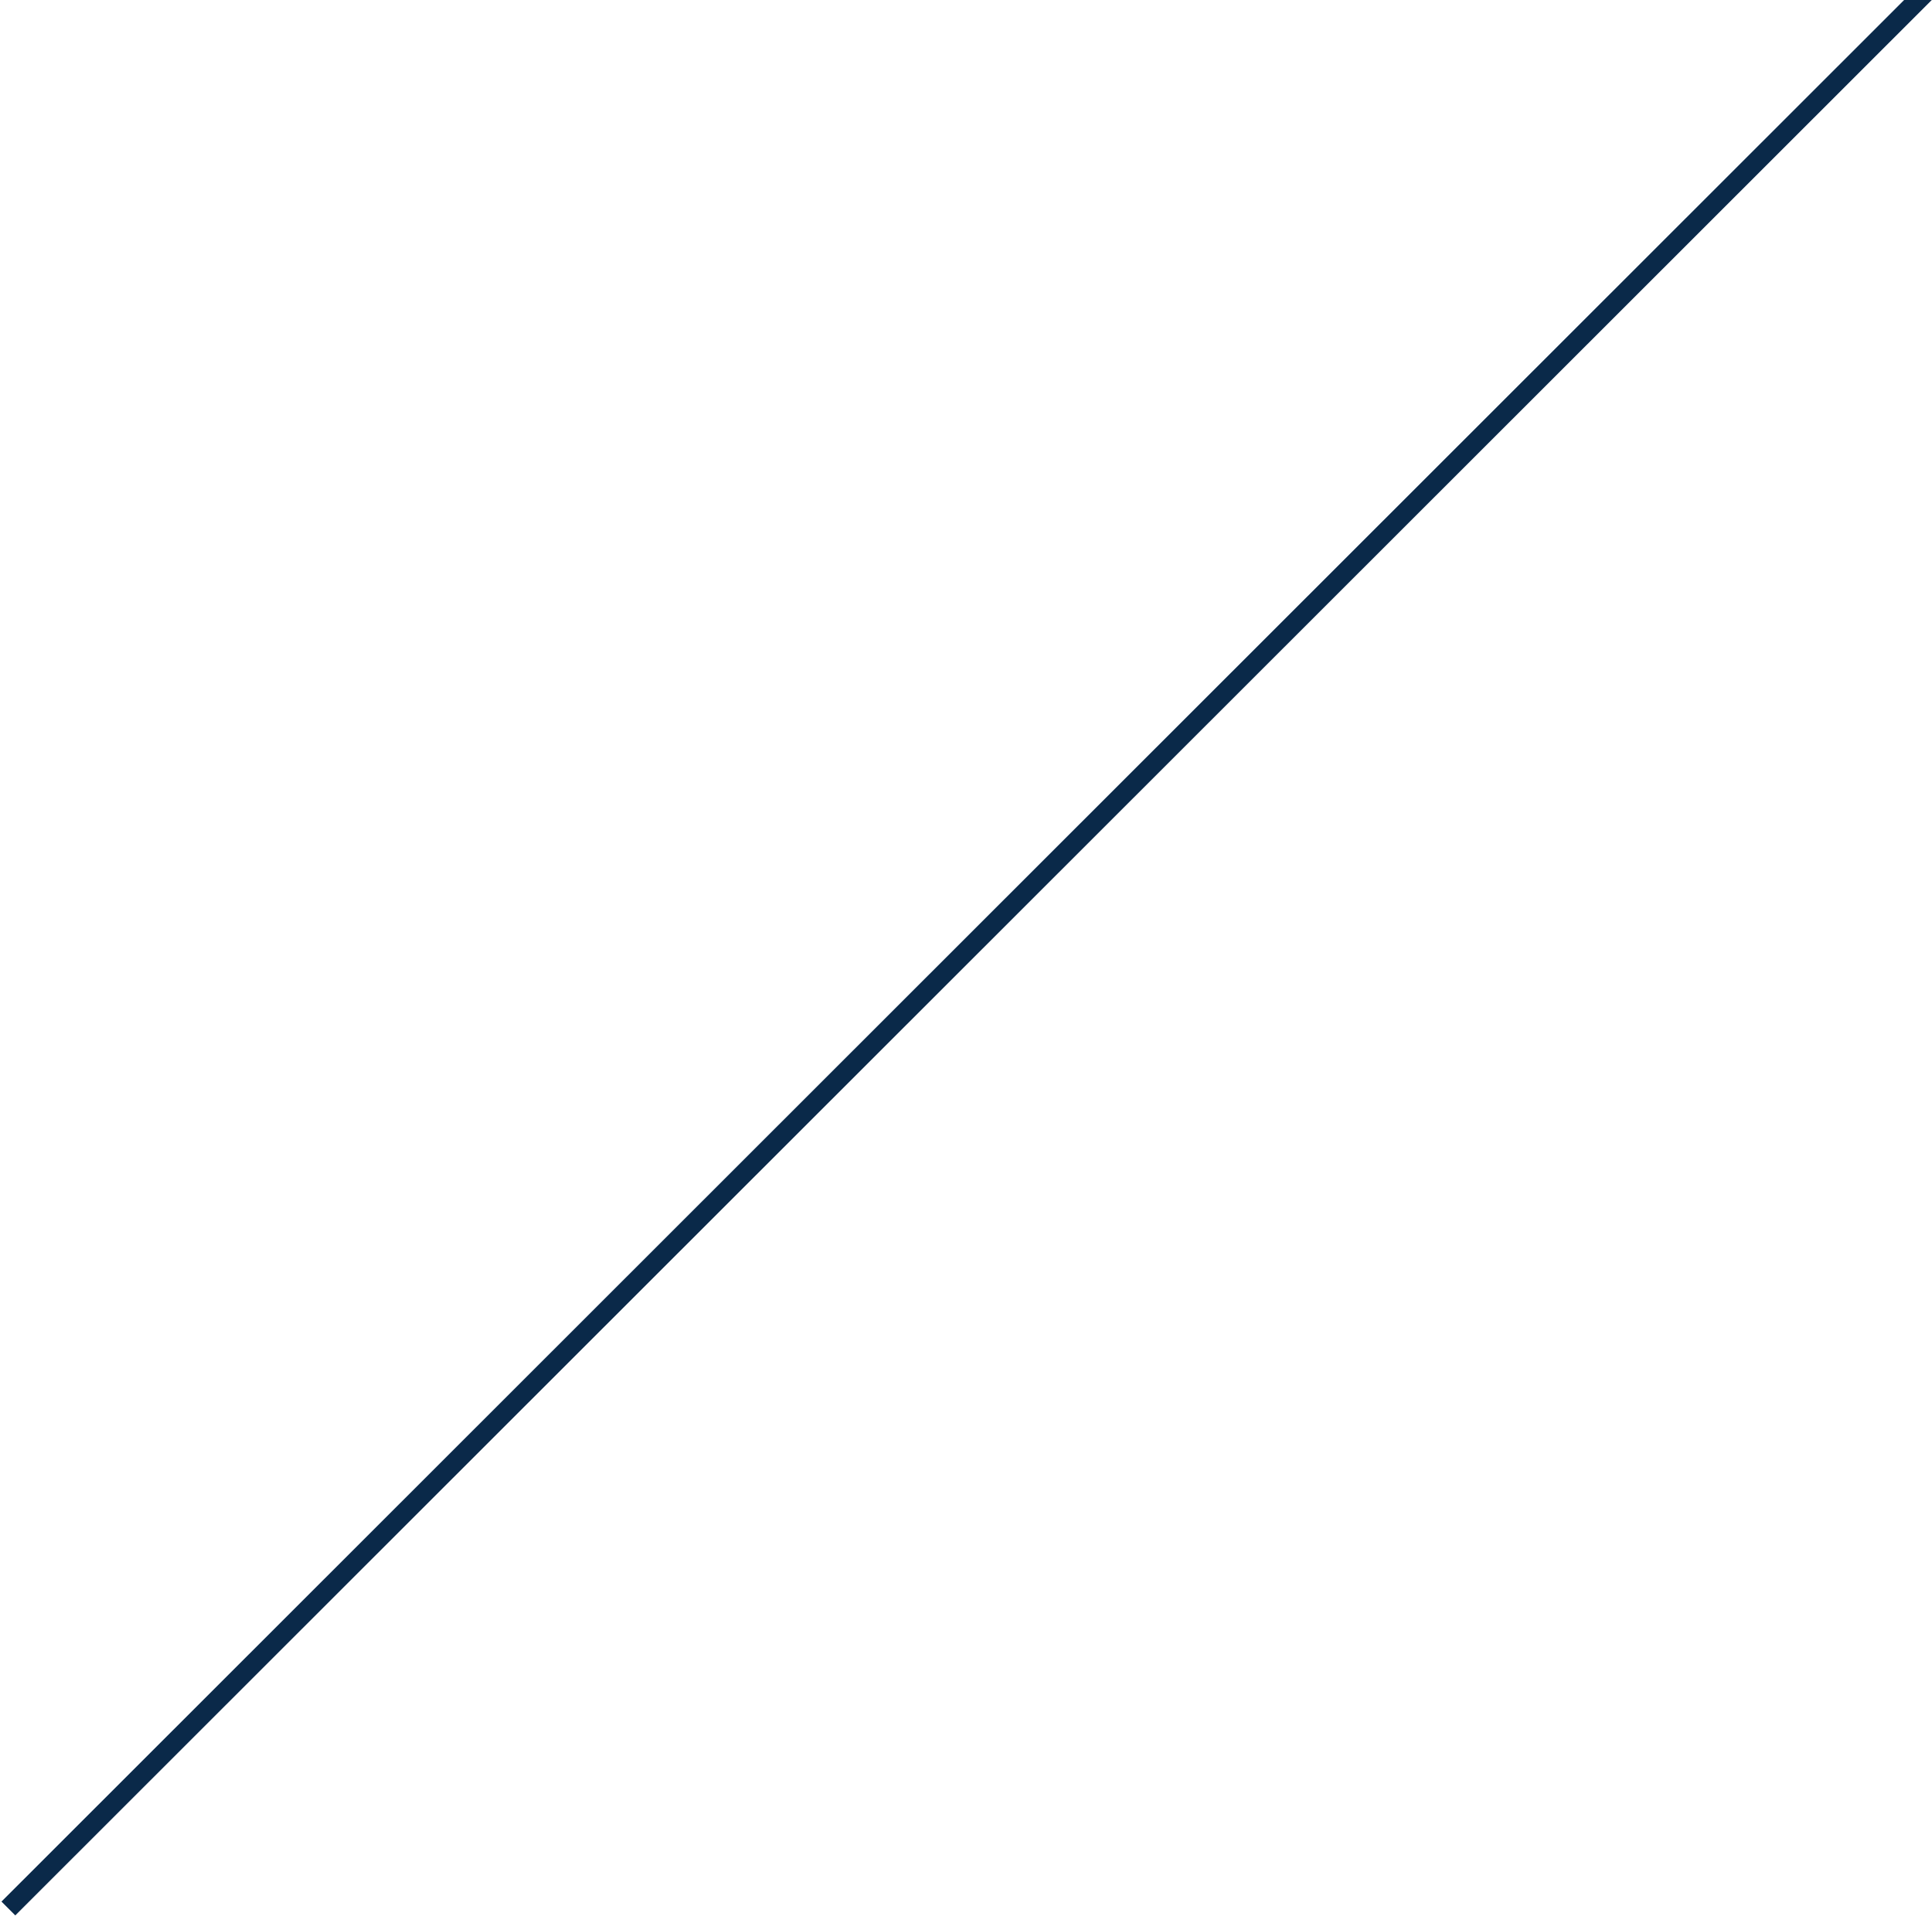
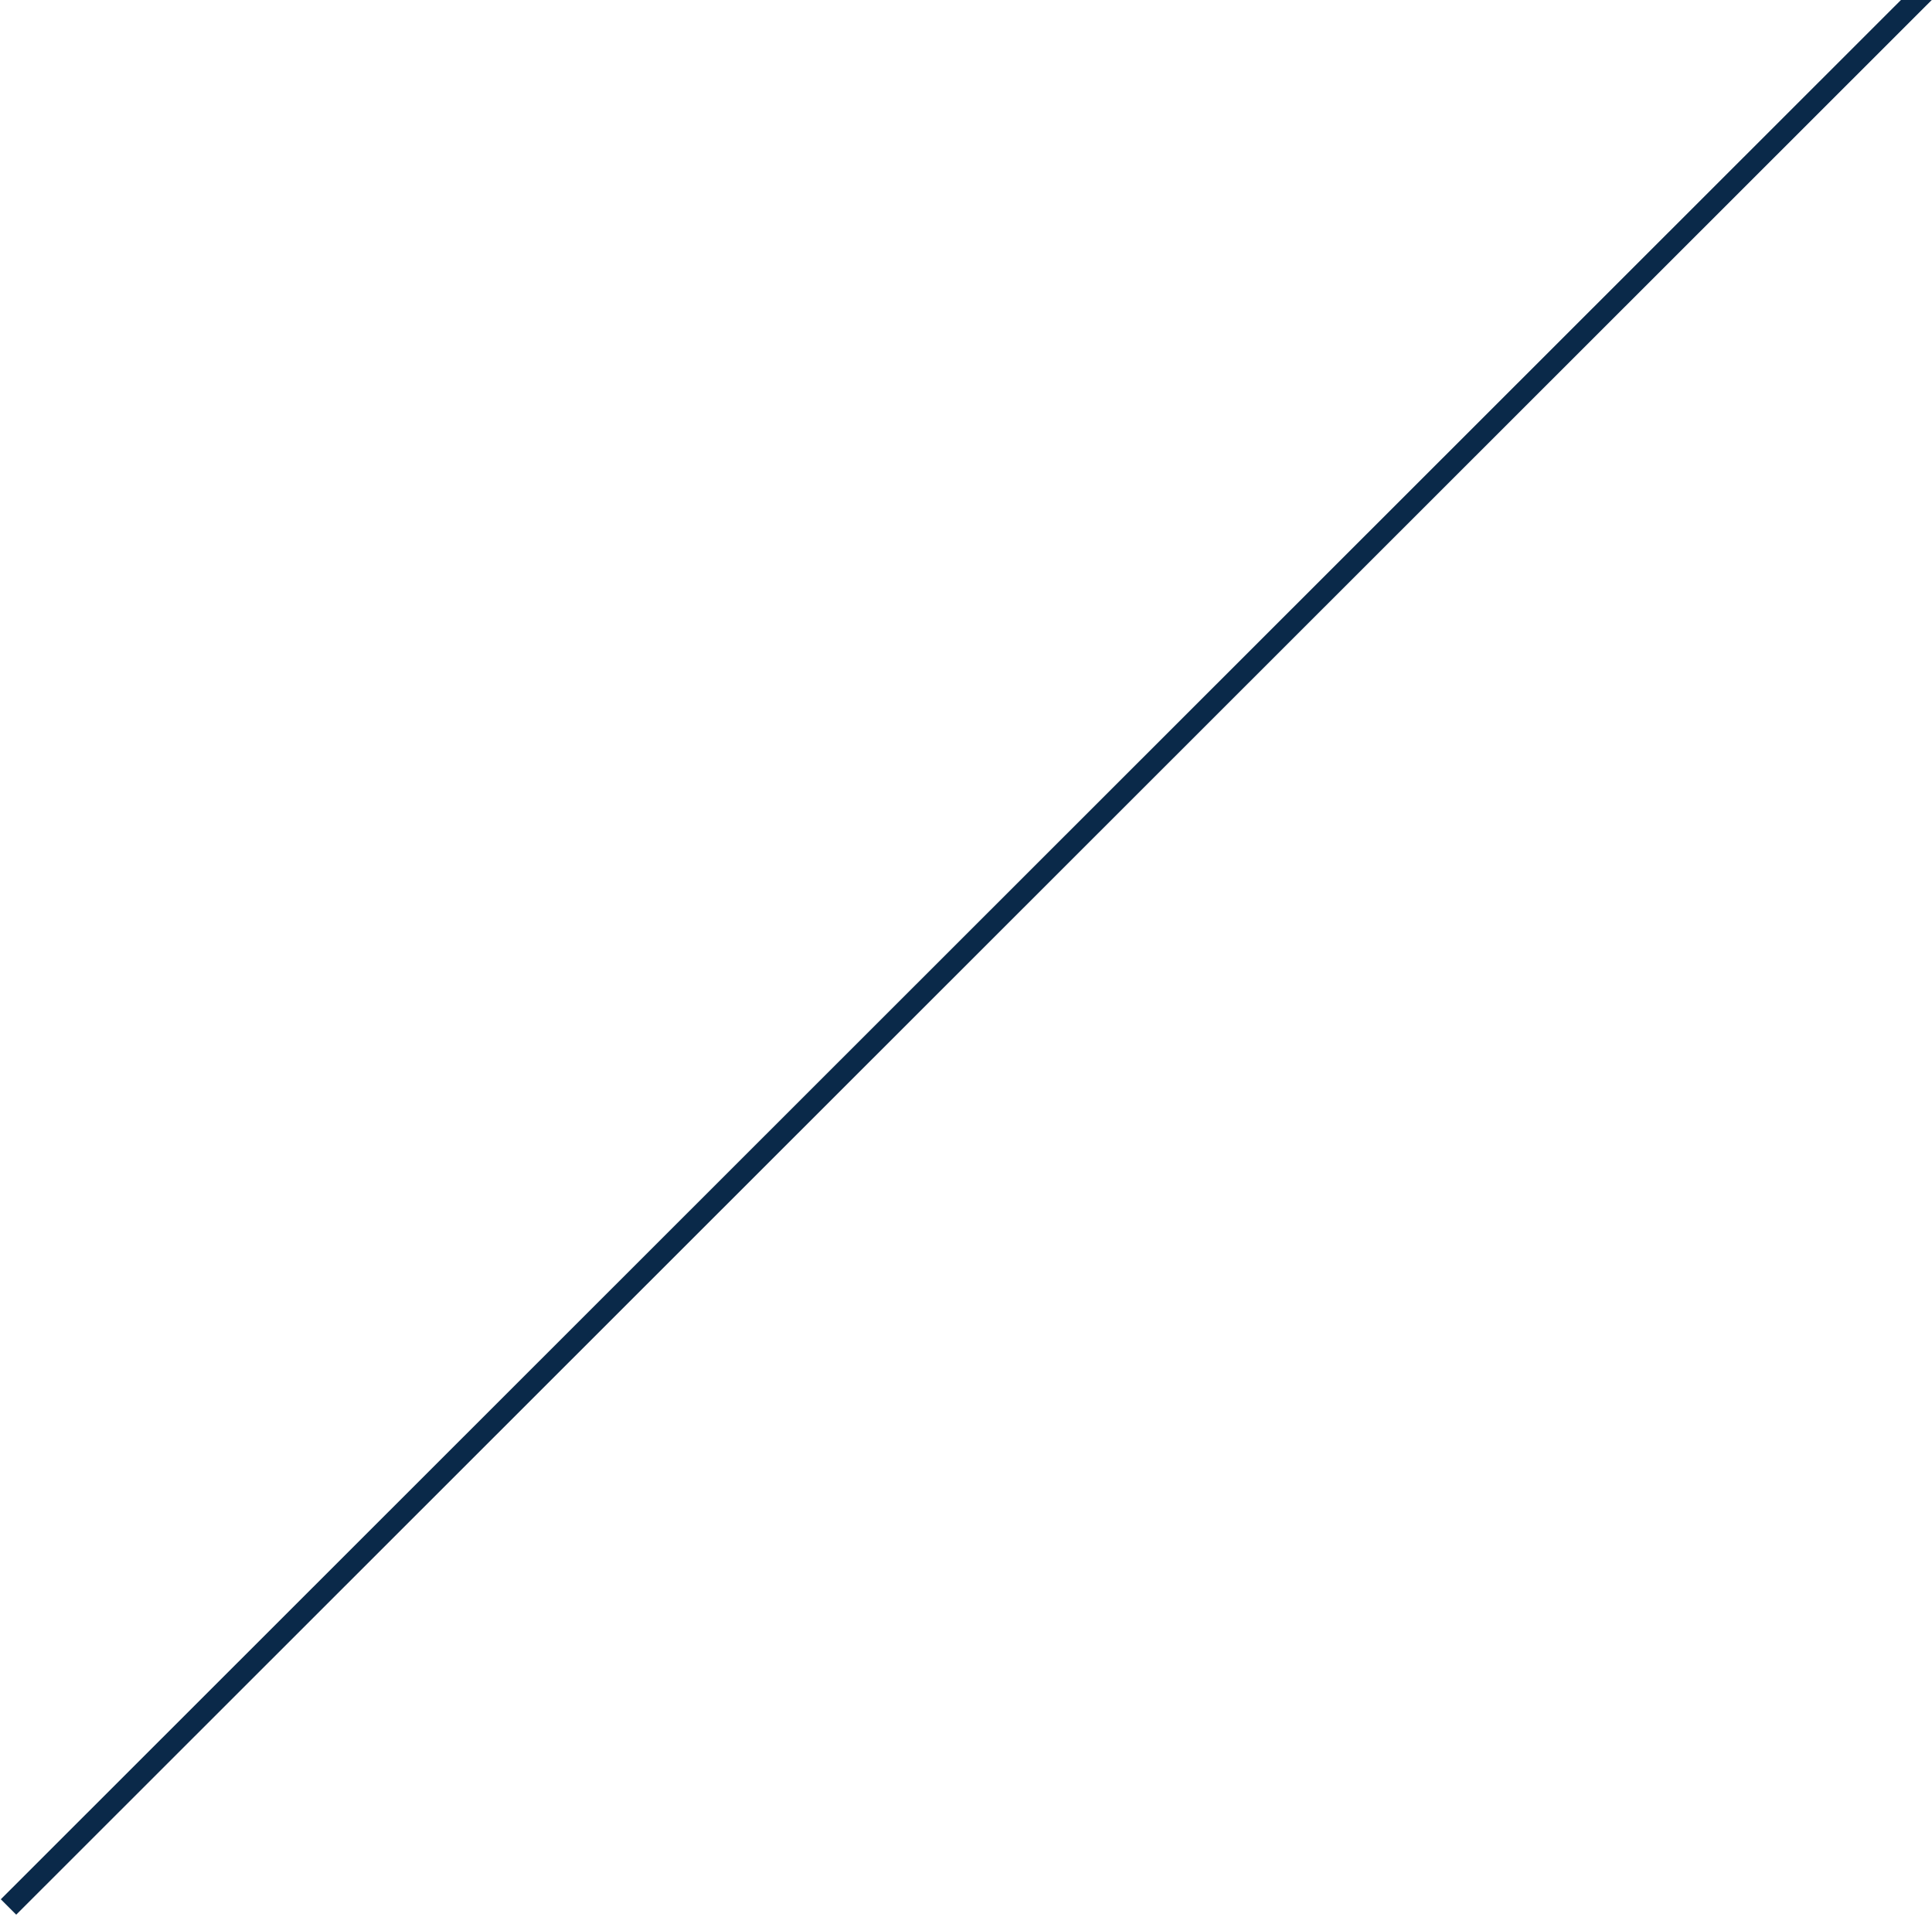
- <svg xmlns="http://www.w3.org/2000/svg" width="692" height="686" viewBox="0 0 692 686">
-   <line x1="40.5" x2="772" y1="-47.5" y2="683.5" fill="none" stroke="#0A2949" stroke-width="7" transform="matrix(-1 0 0 1 775 0)" />
+ <svg xmlns="http://www.w3.org/2000/svg" width="621" height="616" viewBox="0 0 621 616">
+   <line x1="110.737" x2="771.5" y1="-47.5" y2="612.811" fill="none" stroke="#0A2949" stroke-width="7" transform="matrix(-1 0 0 1 774.237 0)" />
</svg>
